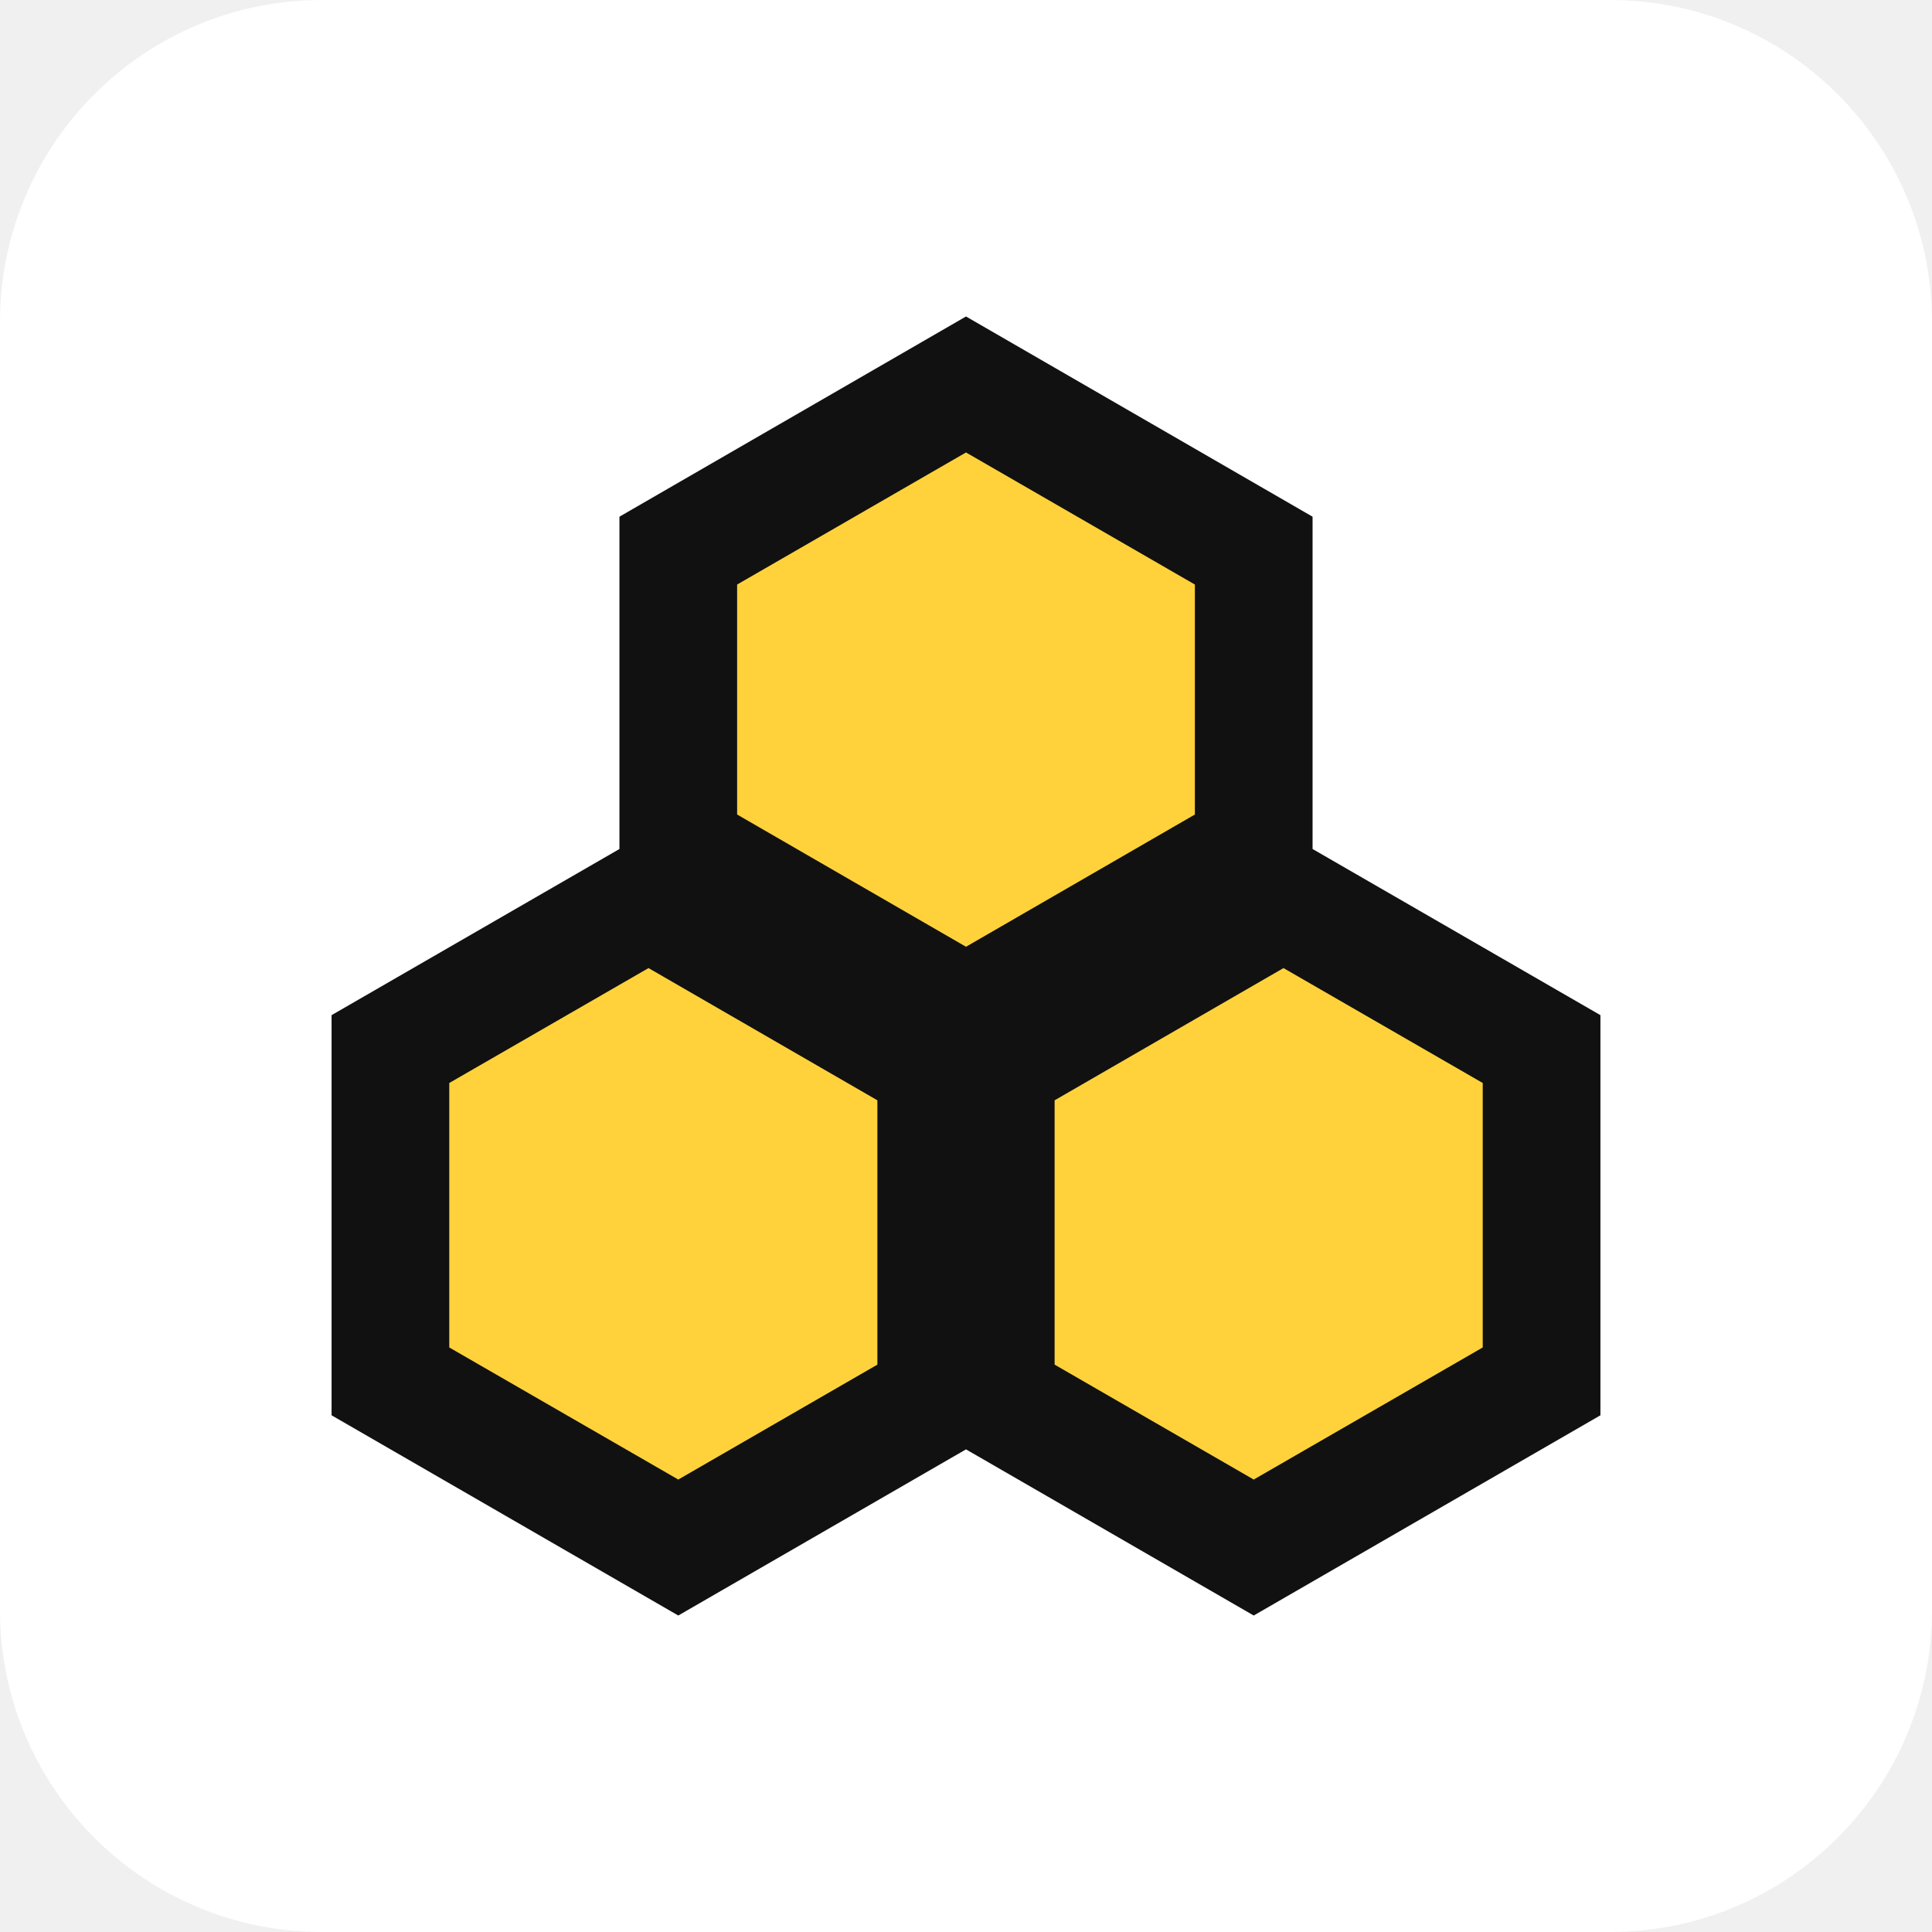
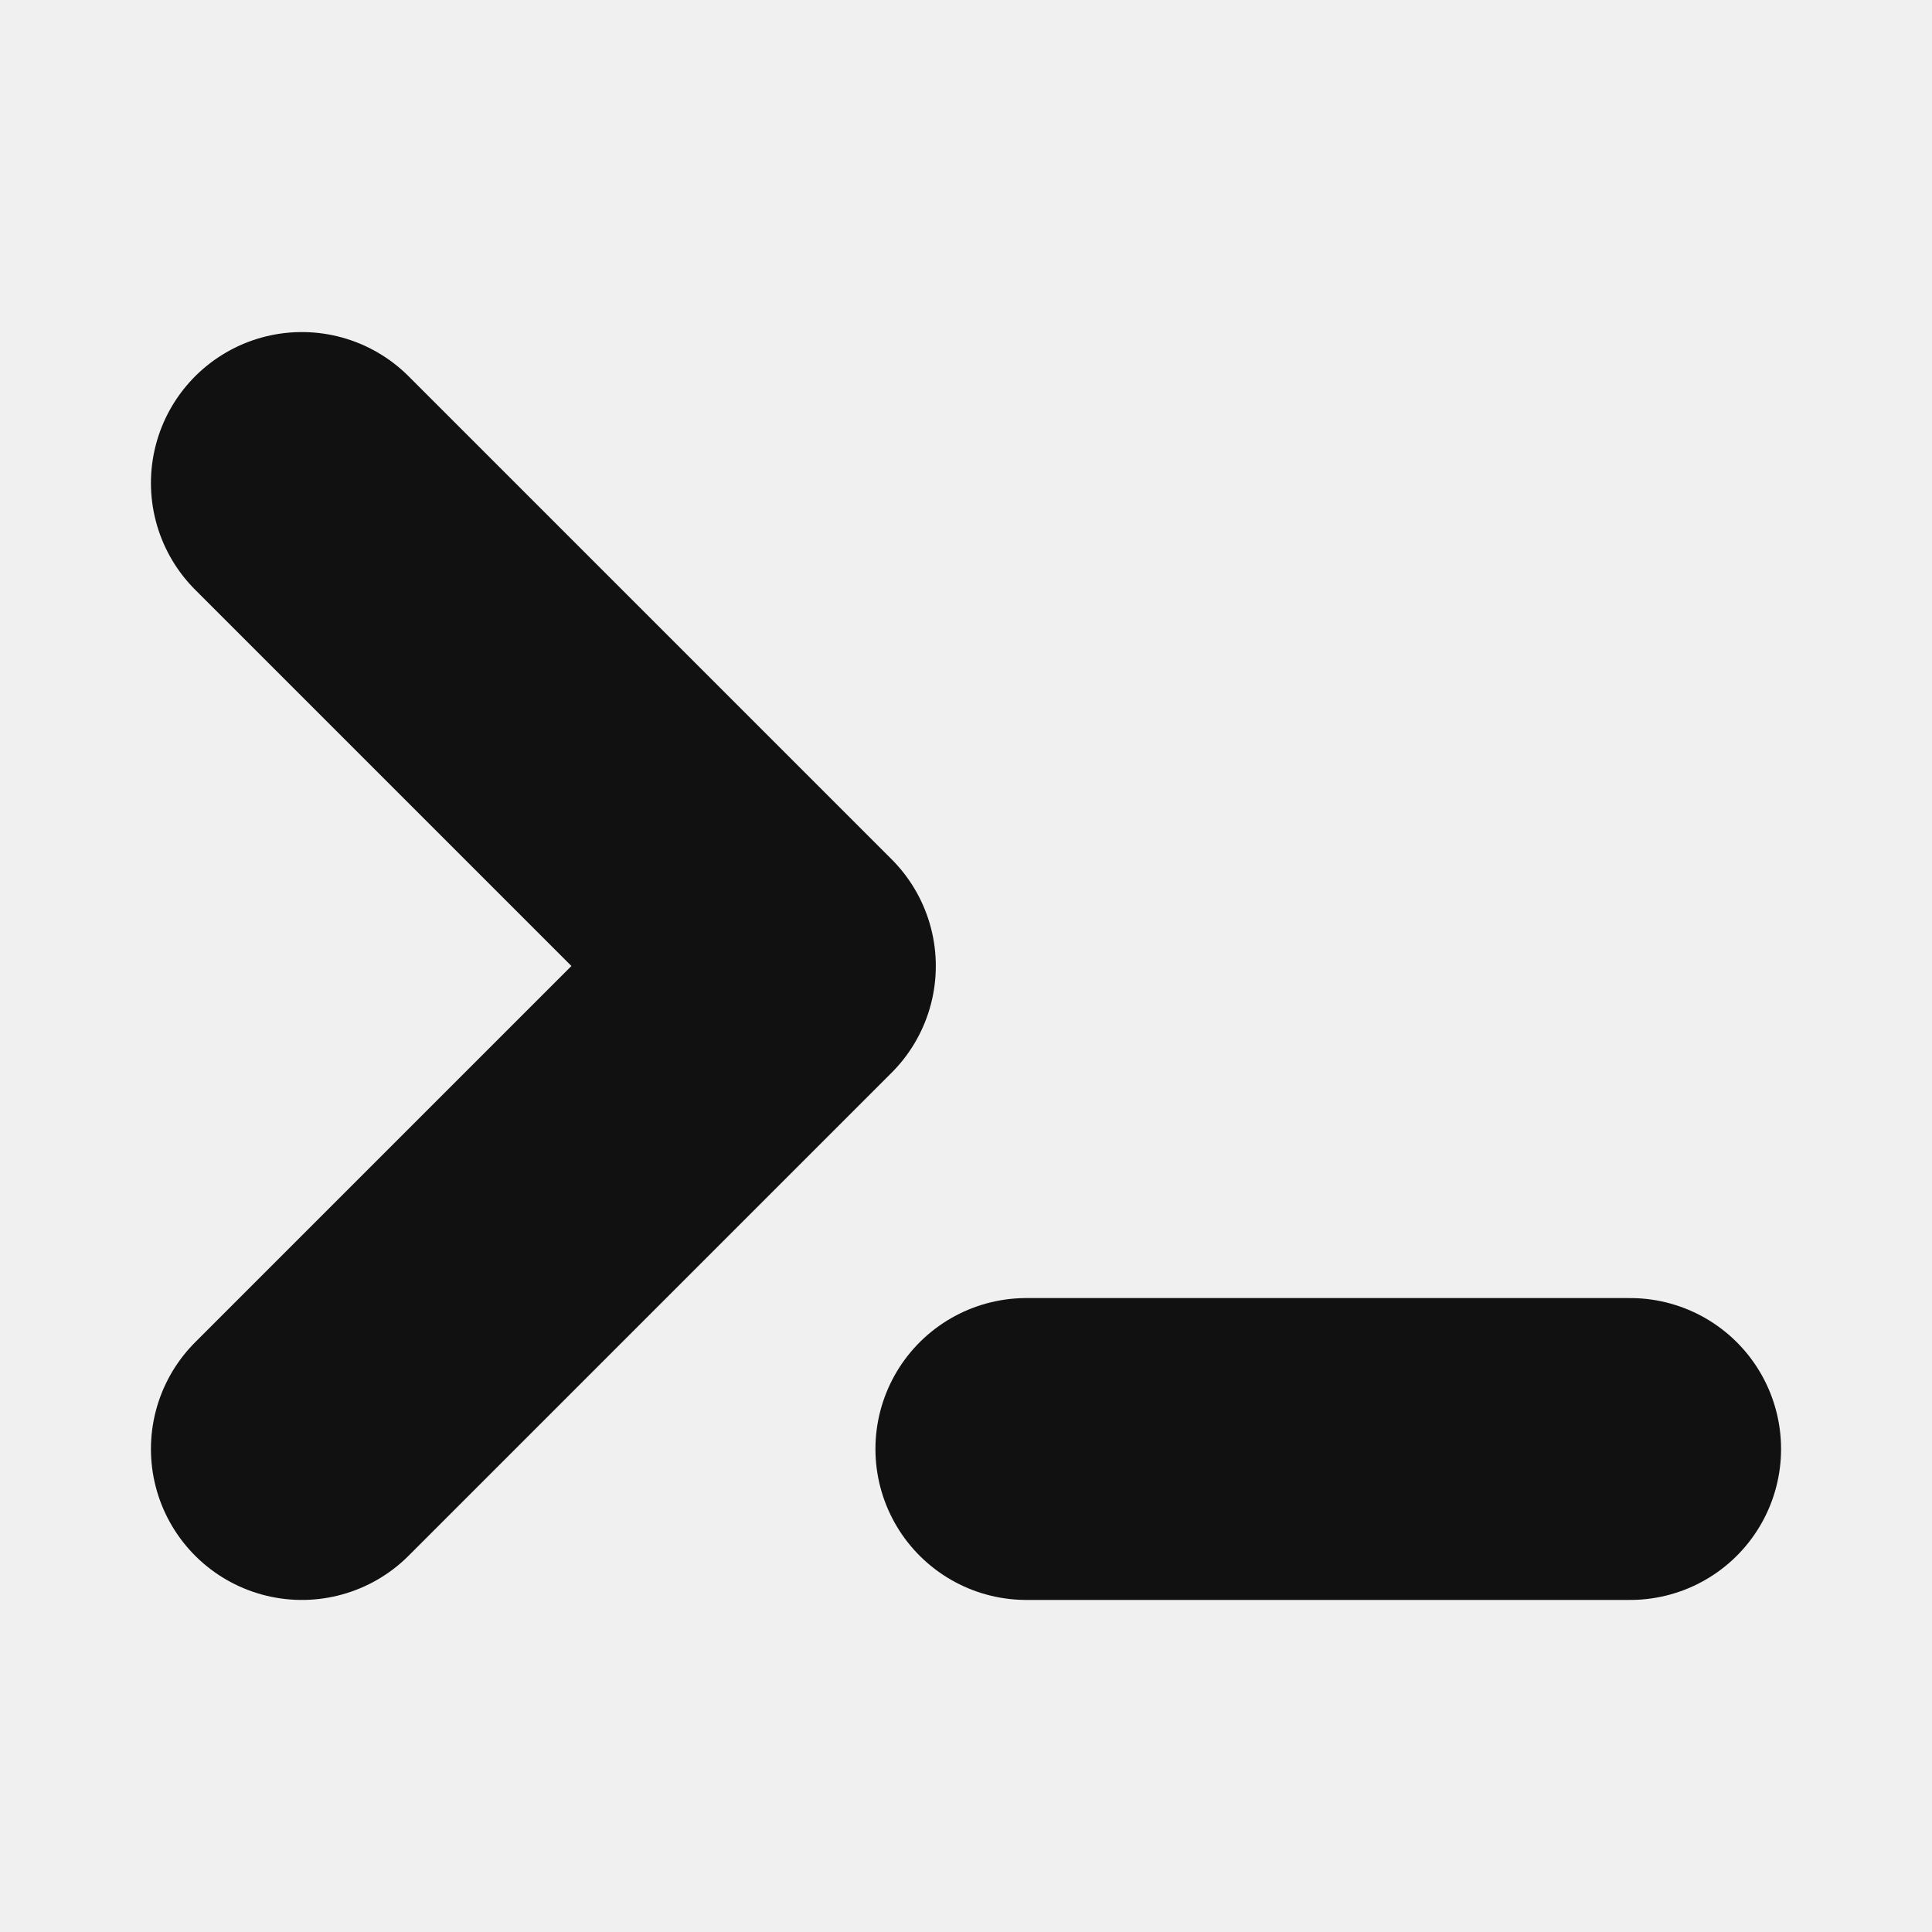
- <svg xmlns="http://www.w3.org/2000/svg" width="32" height="32" viewBox="0 0 120 120">
-   <rect width="120" height="120" rx="20" fill="#FFFFFF" />
-   <g transform="translate(60 60) scale(.86) translate(-60 -60)">
-     <path fill="#FFD23C" d="M60 18L80.78 30L80.78 54L101.57 66L101.57 90L80.78 102L60 90L39.22 102L18.43 90L18.43 66L39.22 54L39.22 30Z" />
-     <path fill="#111111" fill-rule="evenodd" d="M60 13.09L85.03 27.55L85.03 51.55L105.82 63.55L105.82 92.45L80.78 106.91L60 94.91L39.22 106.91L14.18 92.45L14.18 63.55L34.97 51.55L34.97 27.55ZM60 22.91L76.53 32.45L76.53 49.06L60 58.61L43.47 49.06L43.47 32.45ZM82.93 60.15L97.32 68.45L97.32 87.55L80.78 97.09L66.4 88.79L66.4 69.7ZM37.07 60.15L53.6 69.7L53.6 88.79L39.22 97.09L22.68 87.55L22.68 68.45Z" />
-   </g>
+ <svg xmlns="http://www.w3.org/2000/svg" viewBox="0 0 16 16" width="16" height="16" fill="none" stroke-width="2.5" stroke-linecap="round" stroke-linejoin="round">
+   <style>path{stroke:#111111}@media (prefers-color-scheme:dark){path{stroke:#ffffff}}</style>
+   <path d="M2.5 4l4 4-4 4M8.5 12h5" />
</svg>
